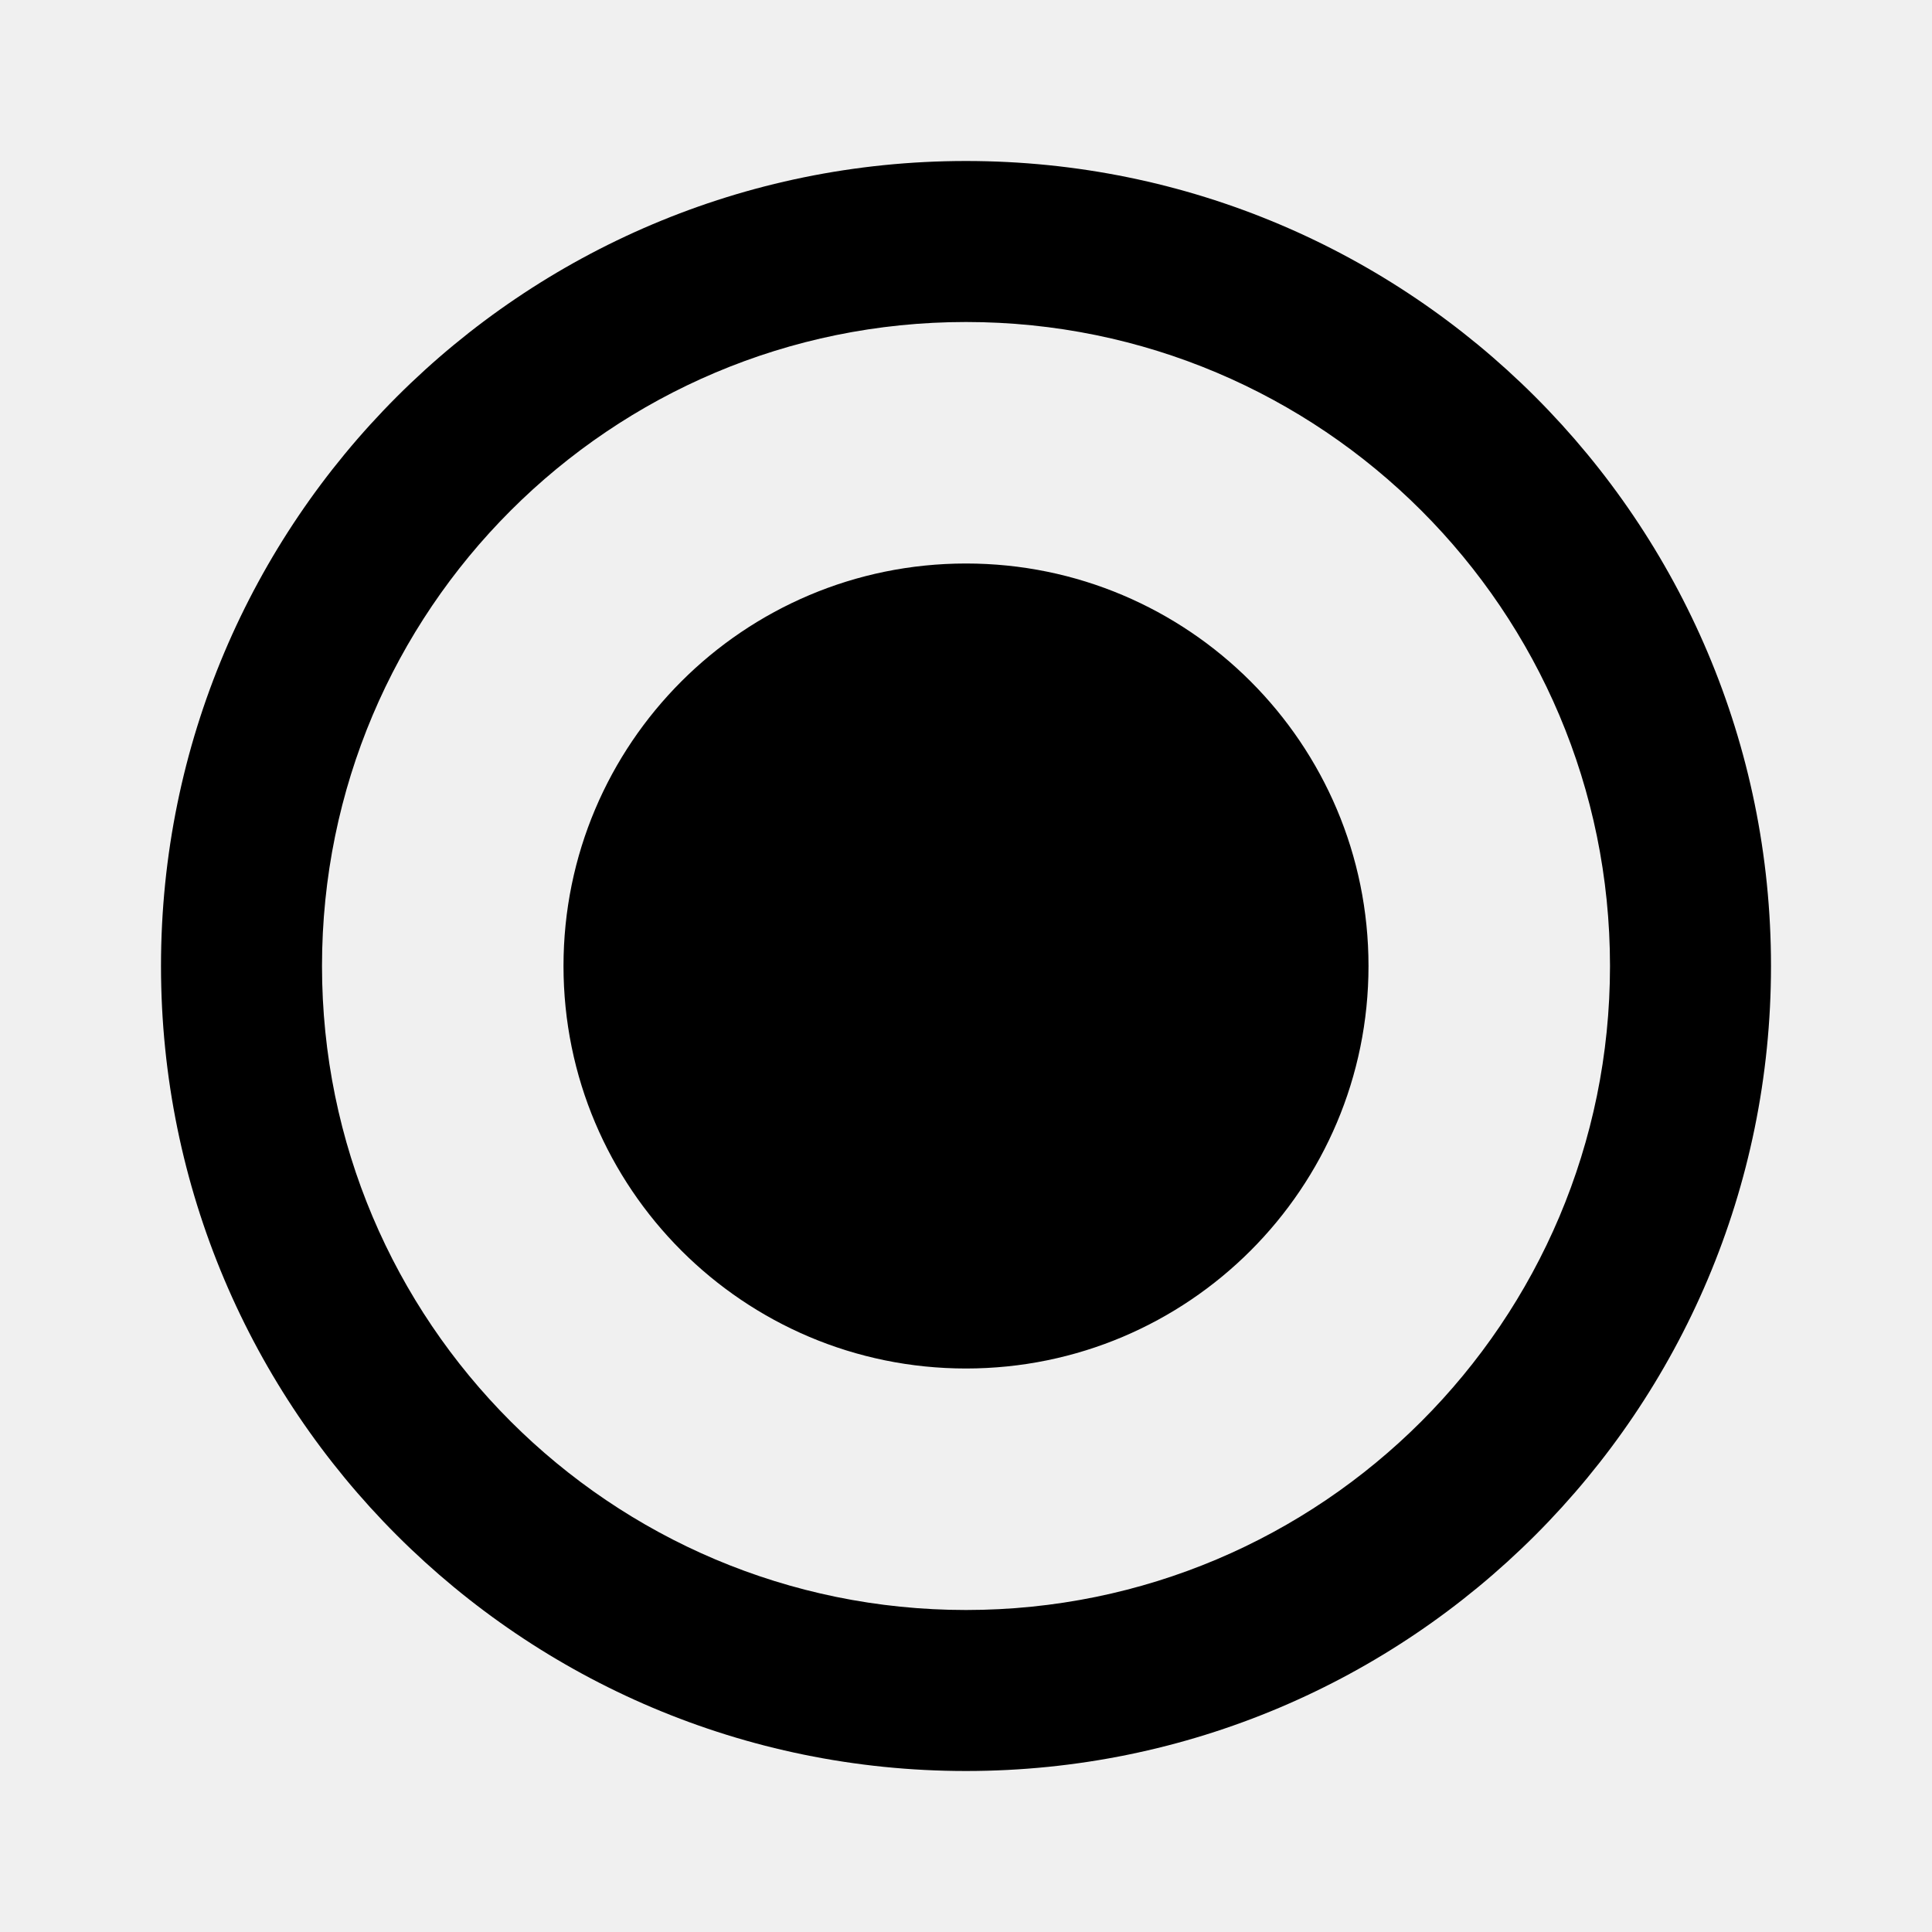
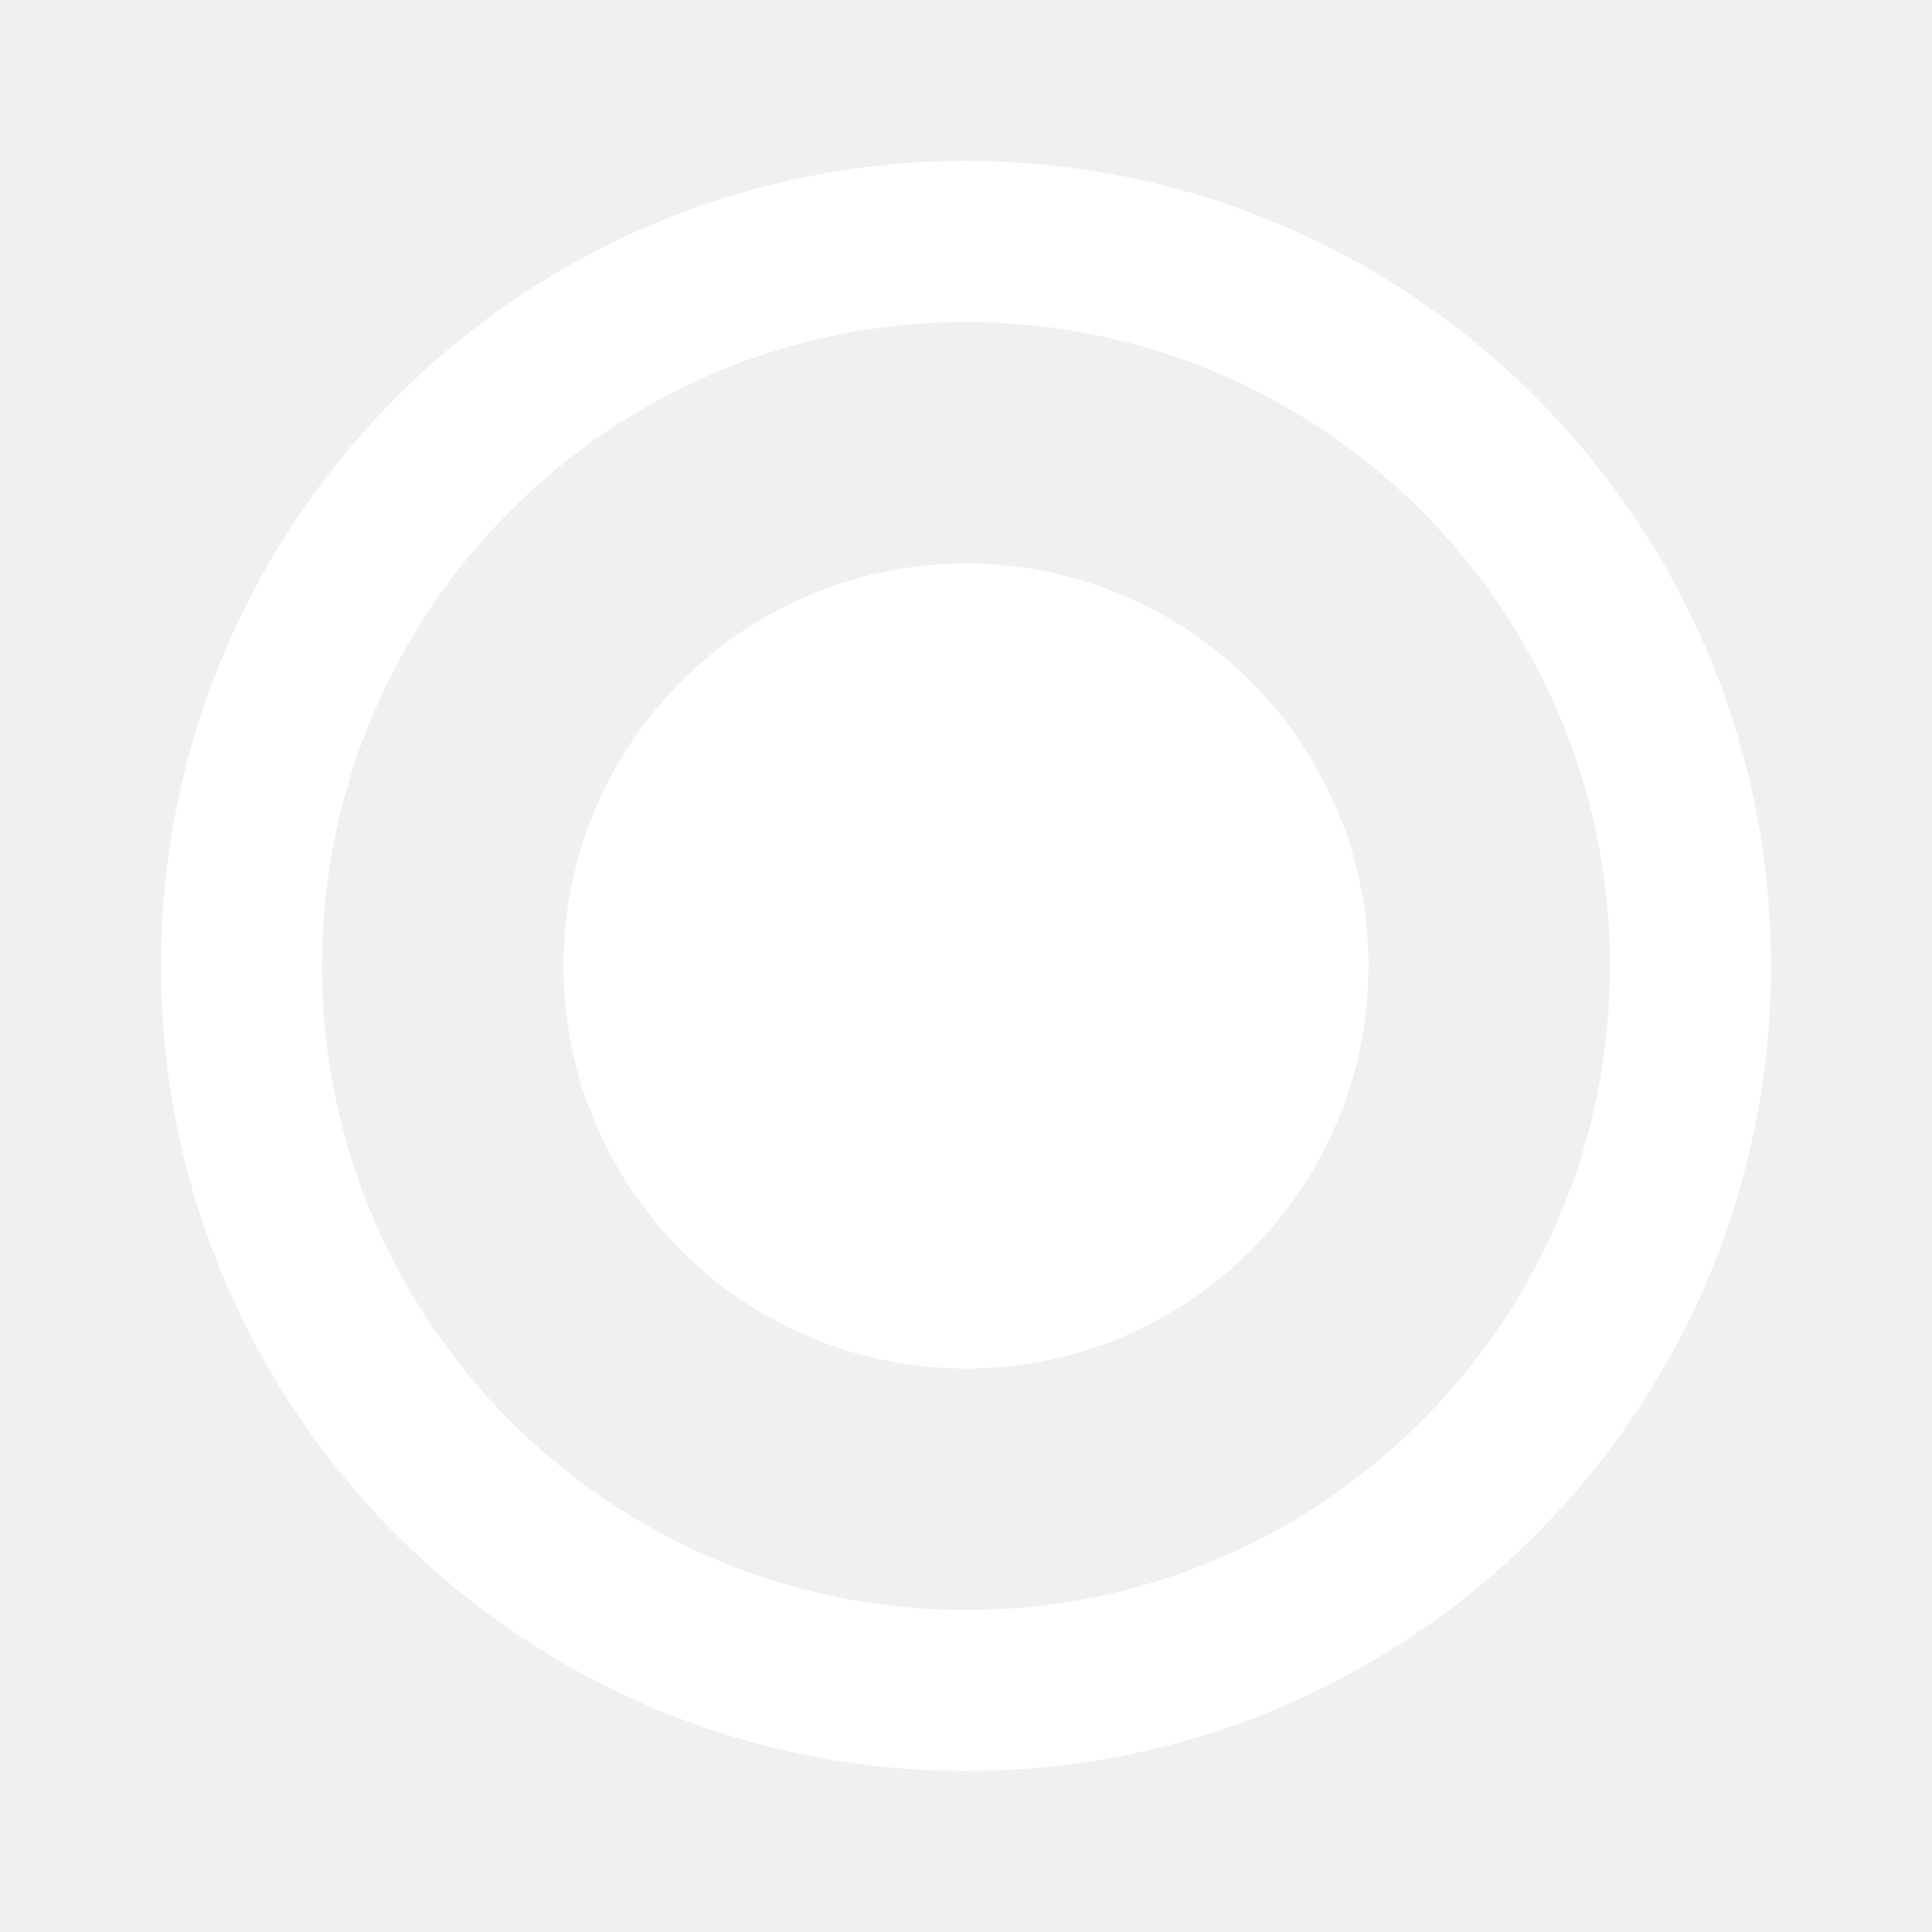
- <svg xmlns="http://www.w3.org/2000/svg" viewBox="0 0 24 24">
+ <svg xmlns="http://www.w3.org/2000/svg" fill="#ffffff" viewBox="0 0 24 24">
  <path d="M12,20A8,8 0 0,1 4,12A8,8 0 0,1 12,4A8,8 0 0,1 20,12A8,8 0 0,1 12,20M12,2A10,10 0 0,0 2,12A10,10 0 0,0 12,22A10,10 0 0,0 22,12A10,10 0 0,0 12,2M12,7A5,5 0 0,0 7,12A5,5 0 0,0 12,17A5,5 0 0,0 17,12A5,5 0 0,0 12,7Z" />
</svg>
